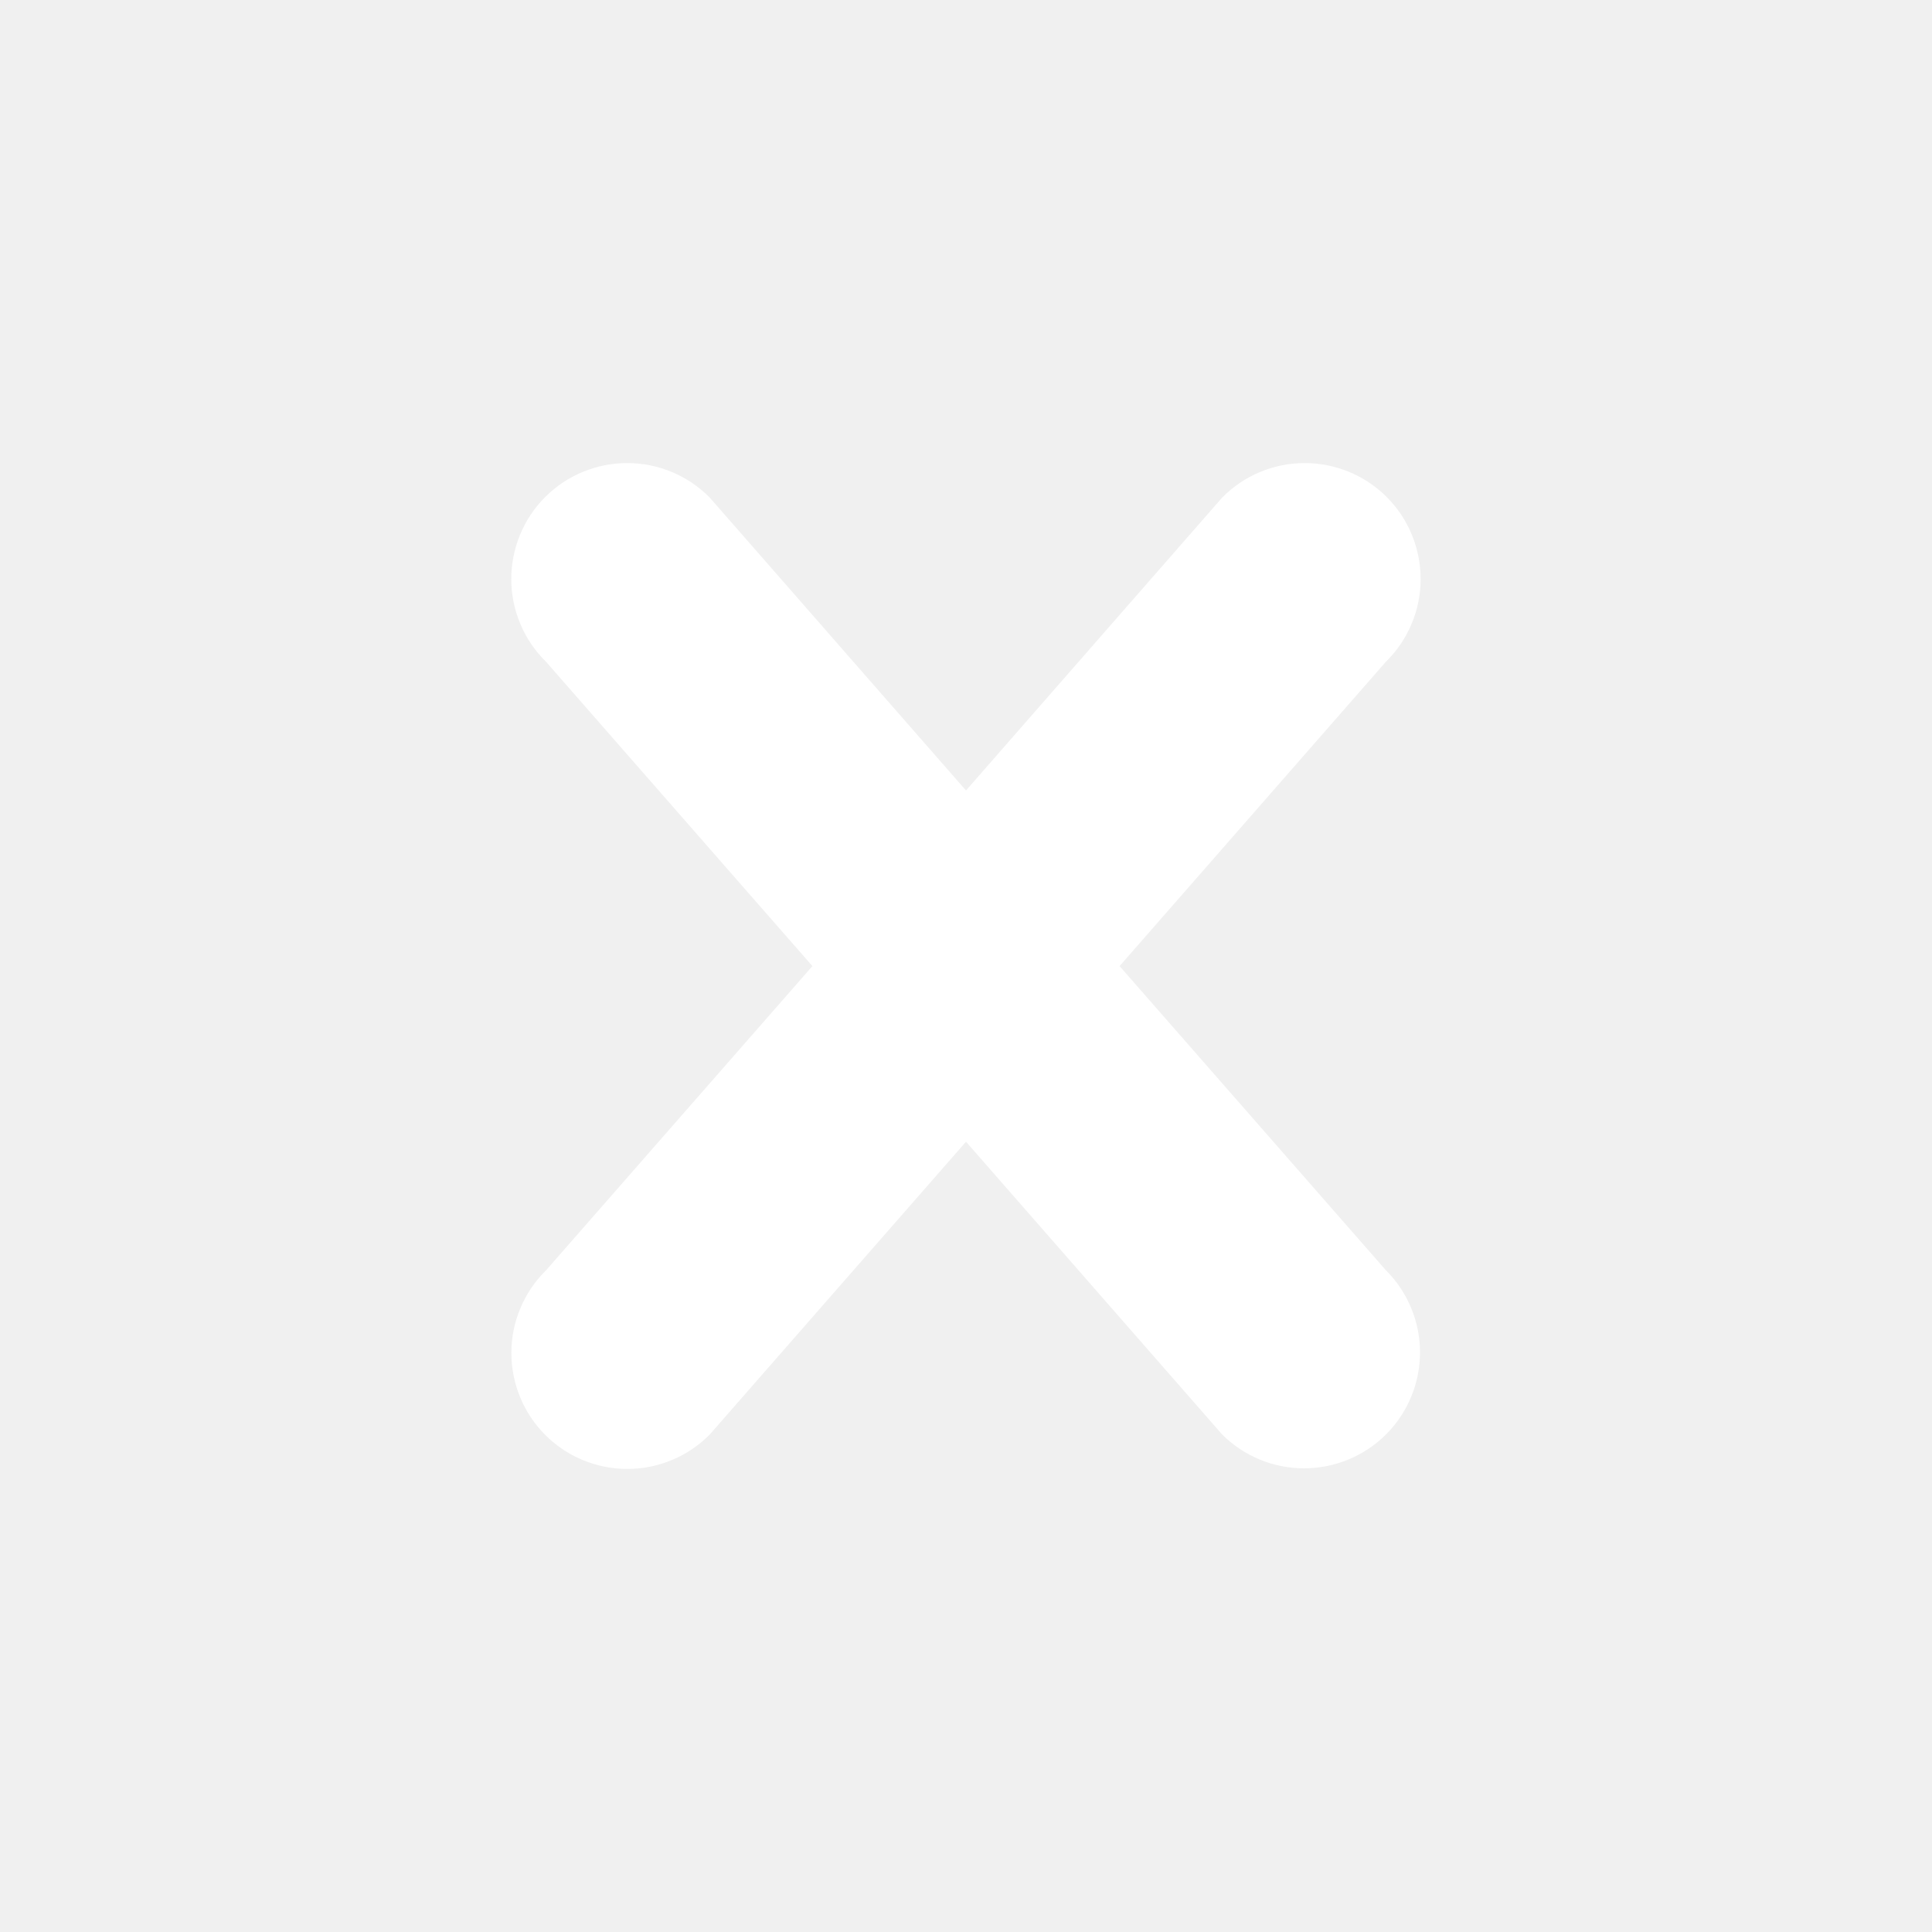
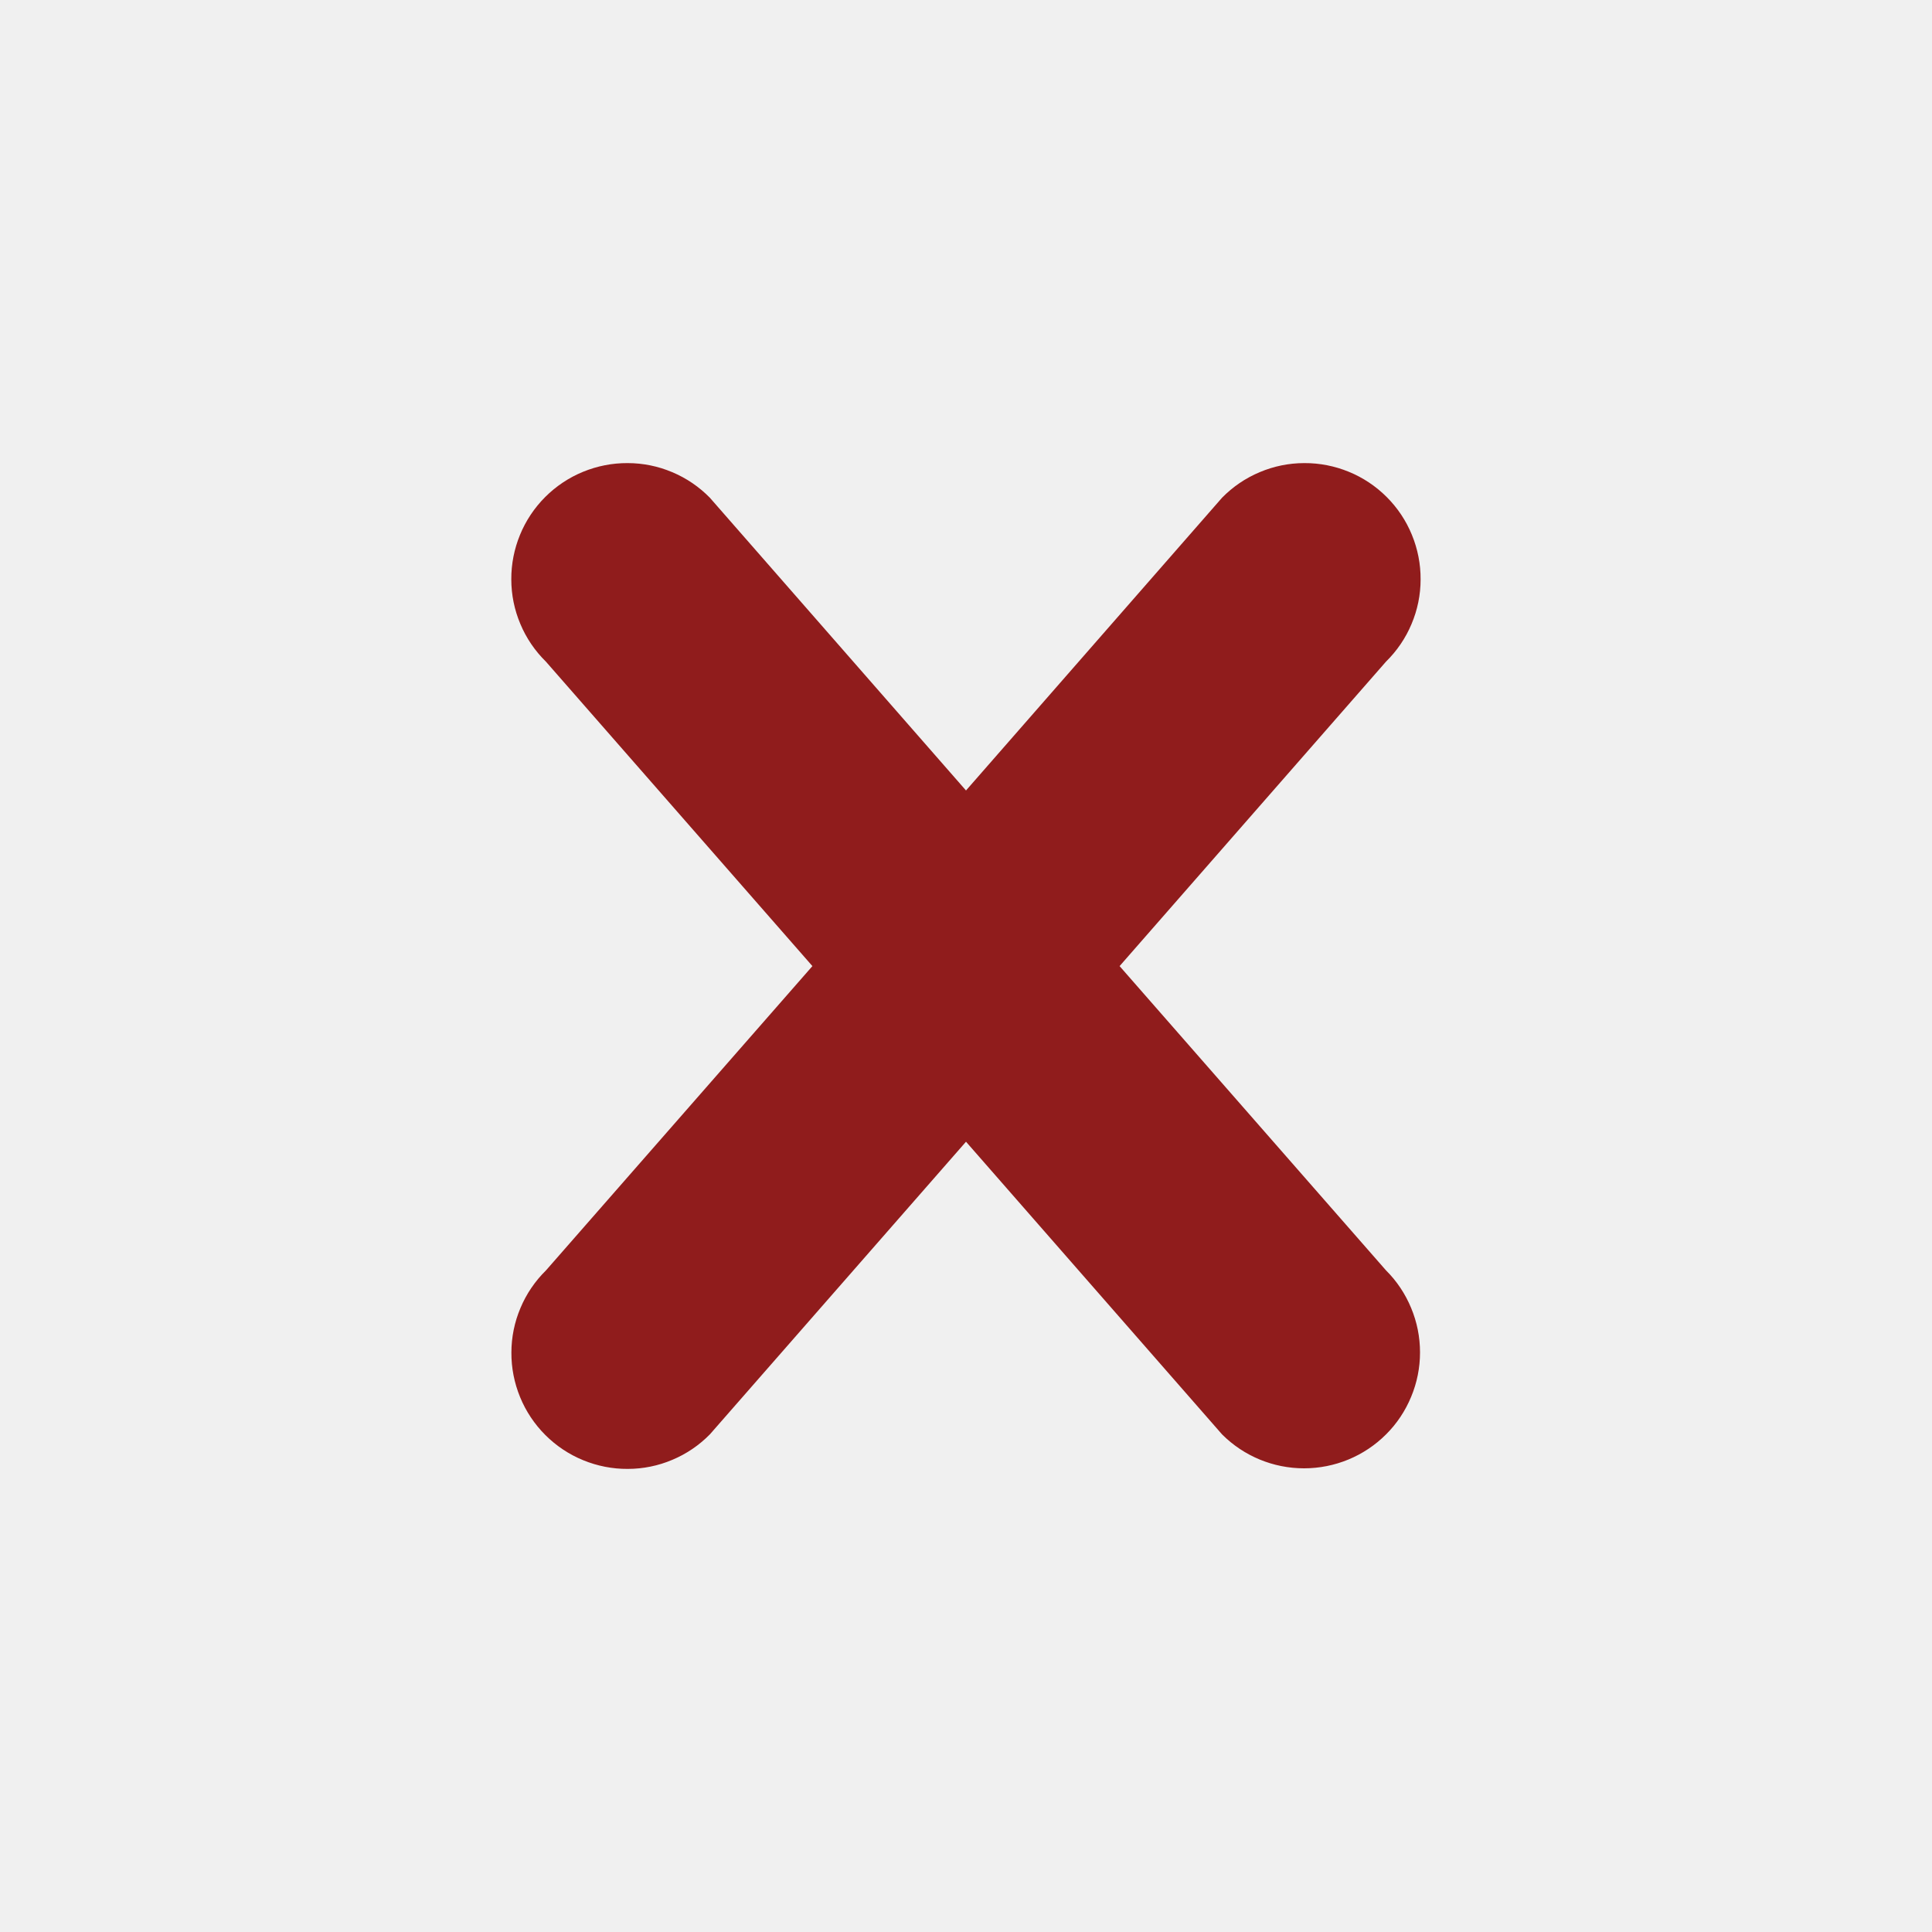
<svg xmlns="http://www.w3.org/2000/svg" width="20" height="20" viewBox="0 0 20 20" fill="none">
-   <path d="M14.348 14.849C14.123 15.074 13.818 15.2 13.499 15.2C13.181 15.2 12.876 15.074 12.651 14.849L10 11.819L7.349 14.848C7.238 14.961 7.106 15.051 6.96 15.112C6.814 15.174 6.657 15.206 6.498 15.206C6.34 15.207 6.183 15.176 6.037 15.116C5.89 15.056 5.757 14.967 5.645 14.855C5.533 14.743 5.444 14.61 5.384 14.463C5.324 14.317 5.293 14.16 5.294 14.002C5.294 13.843 5.326 13.686 5.388 13.54C5.449 13.394 5.539 13.262 5.652 13.151L8.41 10.001L5.651 6.849C5.538 6.738 5.448 6.606 5.387 6.46C5.325 6.314 5.293 6.157 5.293 5.998C5.292 5.84 5.323 5.683 5.383 5.537C5.443 5.39 5.532 5.257 5.644 5.145C5.756 5.033 5.889 4.944 6.036 4.884C6.182 4.824 6.339 4.793 6.497 4.794C6.656 4.794 6.813 4.826 6.959 4.888C7.105 4.949 7.237 5.039 7.348 5.152L10 8.183L12.651 5.152C12.762 5.039 12.894 4.949 13.04 4.888C13.186 4.826 13.343 4.794 13.502 4.794C13.66 4.793 13.817 4.824 13.963 4.884C14.11 4.944 14.243 5.033 14.355 5.145C14.467 5.257 14.556 5.39 14.616 5.537C14.676 5.683 14.707 5.84 14.706 5.998C14.706 6.157 14.674 6.314 14.612 6.46C14.551 6.606 14.461 6.738 14.348 6.849L11.59 10.001L14.348 13.151C14.46 13.262 14.548 13.395 14.608 13.54C14.669 13.686 14.7 13.842 14.7 14C14.7 14.158 14.669 14.314 14.608 14.46C14.548 14.605 14.46 14.738 14.348 14.849V14.849Z" fill="white" />
+   <path d="M14.348 14.849C14.123 15.074 13.818 15.2 13.499 15.2C13.181 15.2 12.876 15.074 12.651 14.849L10 11.819L7.349 14.848C7.238 14.961 7.106 15.051 6.96 15.112C6.814 15.174 6.657 15.206 6.498 15.206C6.34 15.207 6.183 15.176 6.037 15.116C5.89 15.056 5.757 14.967 5.645 14.855C5.533 14.743 5.444 14.61 5.384 14.463C5.324 14.317 5.293 14.16 5.294 14.002C5.294 13.843 5.326 13.686 5.388 13.54C5.449 13.394 5.539 13.262 5.652 13.151L8.41 10.001L5.651 6.849C5.538 6.738 5.448 6.606 5.387 6.46C5.325 6.314 5.293 6.157 5.293 5.998C5.292 5.84 5.323 5.683 5.383 5.537C5.443 5.39 5.532 5.257 5.644 5.145C5.756 5.033 5.889 4.944 6.036 4.884C6.182 4.824 6.339 4.793 6.497 4.794C6.656 4.794 6.813 4.826 6.959 4.888C7.105 4.949 7.237 5.039 7.348 5.152L10 8.183L12.651 5.152C12.762 5.039 12.894 4.949 13.04 4.888C13.186 4.826 13.343 4.794 13.502 4.794C13.66 4.793 13.817 4.824 13.963 4.884C14.11 4.944 14.243 5.033 14.355 5.145C14.467 5.257 14.556 5.39 14.616 5.537C14.676 5.683 14.707 5.84 14.706 5.998C14.706 6.157 14.674 6.314 14.612 6.46C14.551 6.606 14.461 6.738 14.348 6.849L11.59 10.001L14.348 13.151C14.46 13.262 14.548 13.395 14.608 13.54C14.669 13.686 14.7 13.842 14.7 14C14.7 14.158 14.669 14.314 14.608 14.46C14.548 14.605 14.46 14.738 14.348 14.849V14.849Z" fill="#901C1C" />
</svg>
